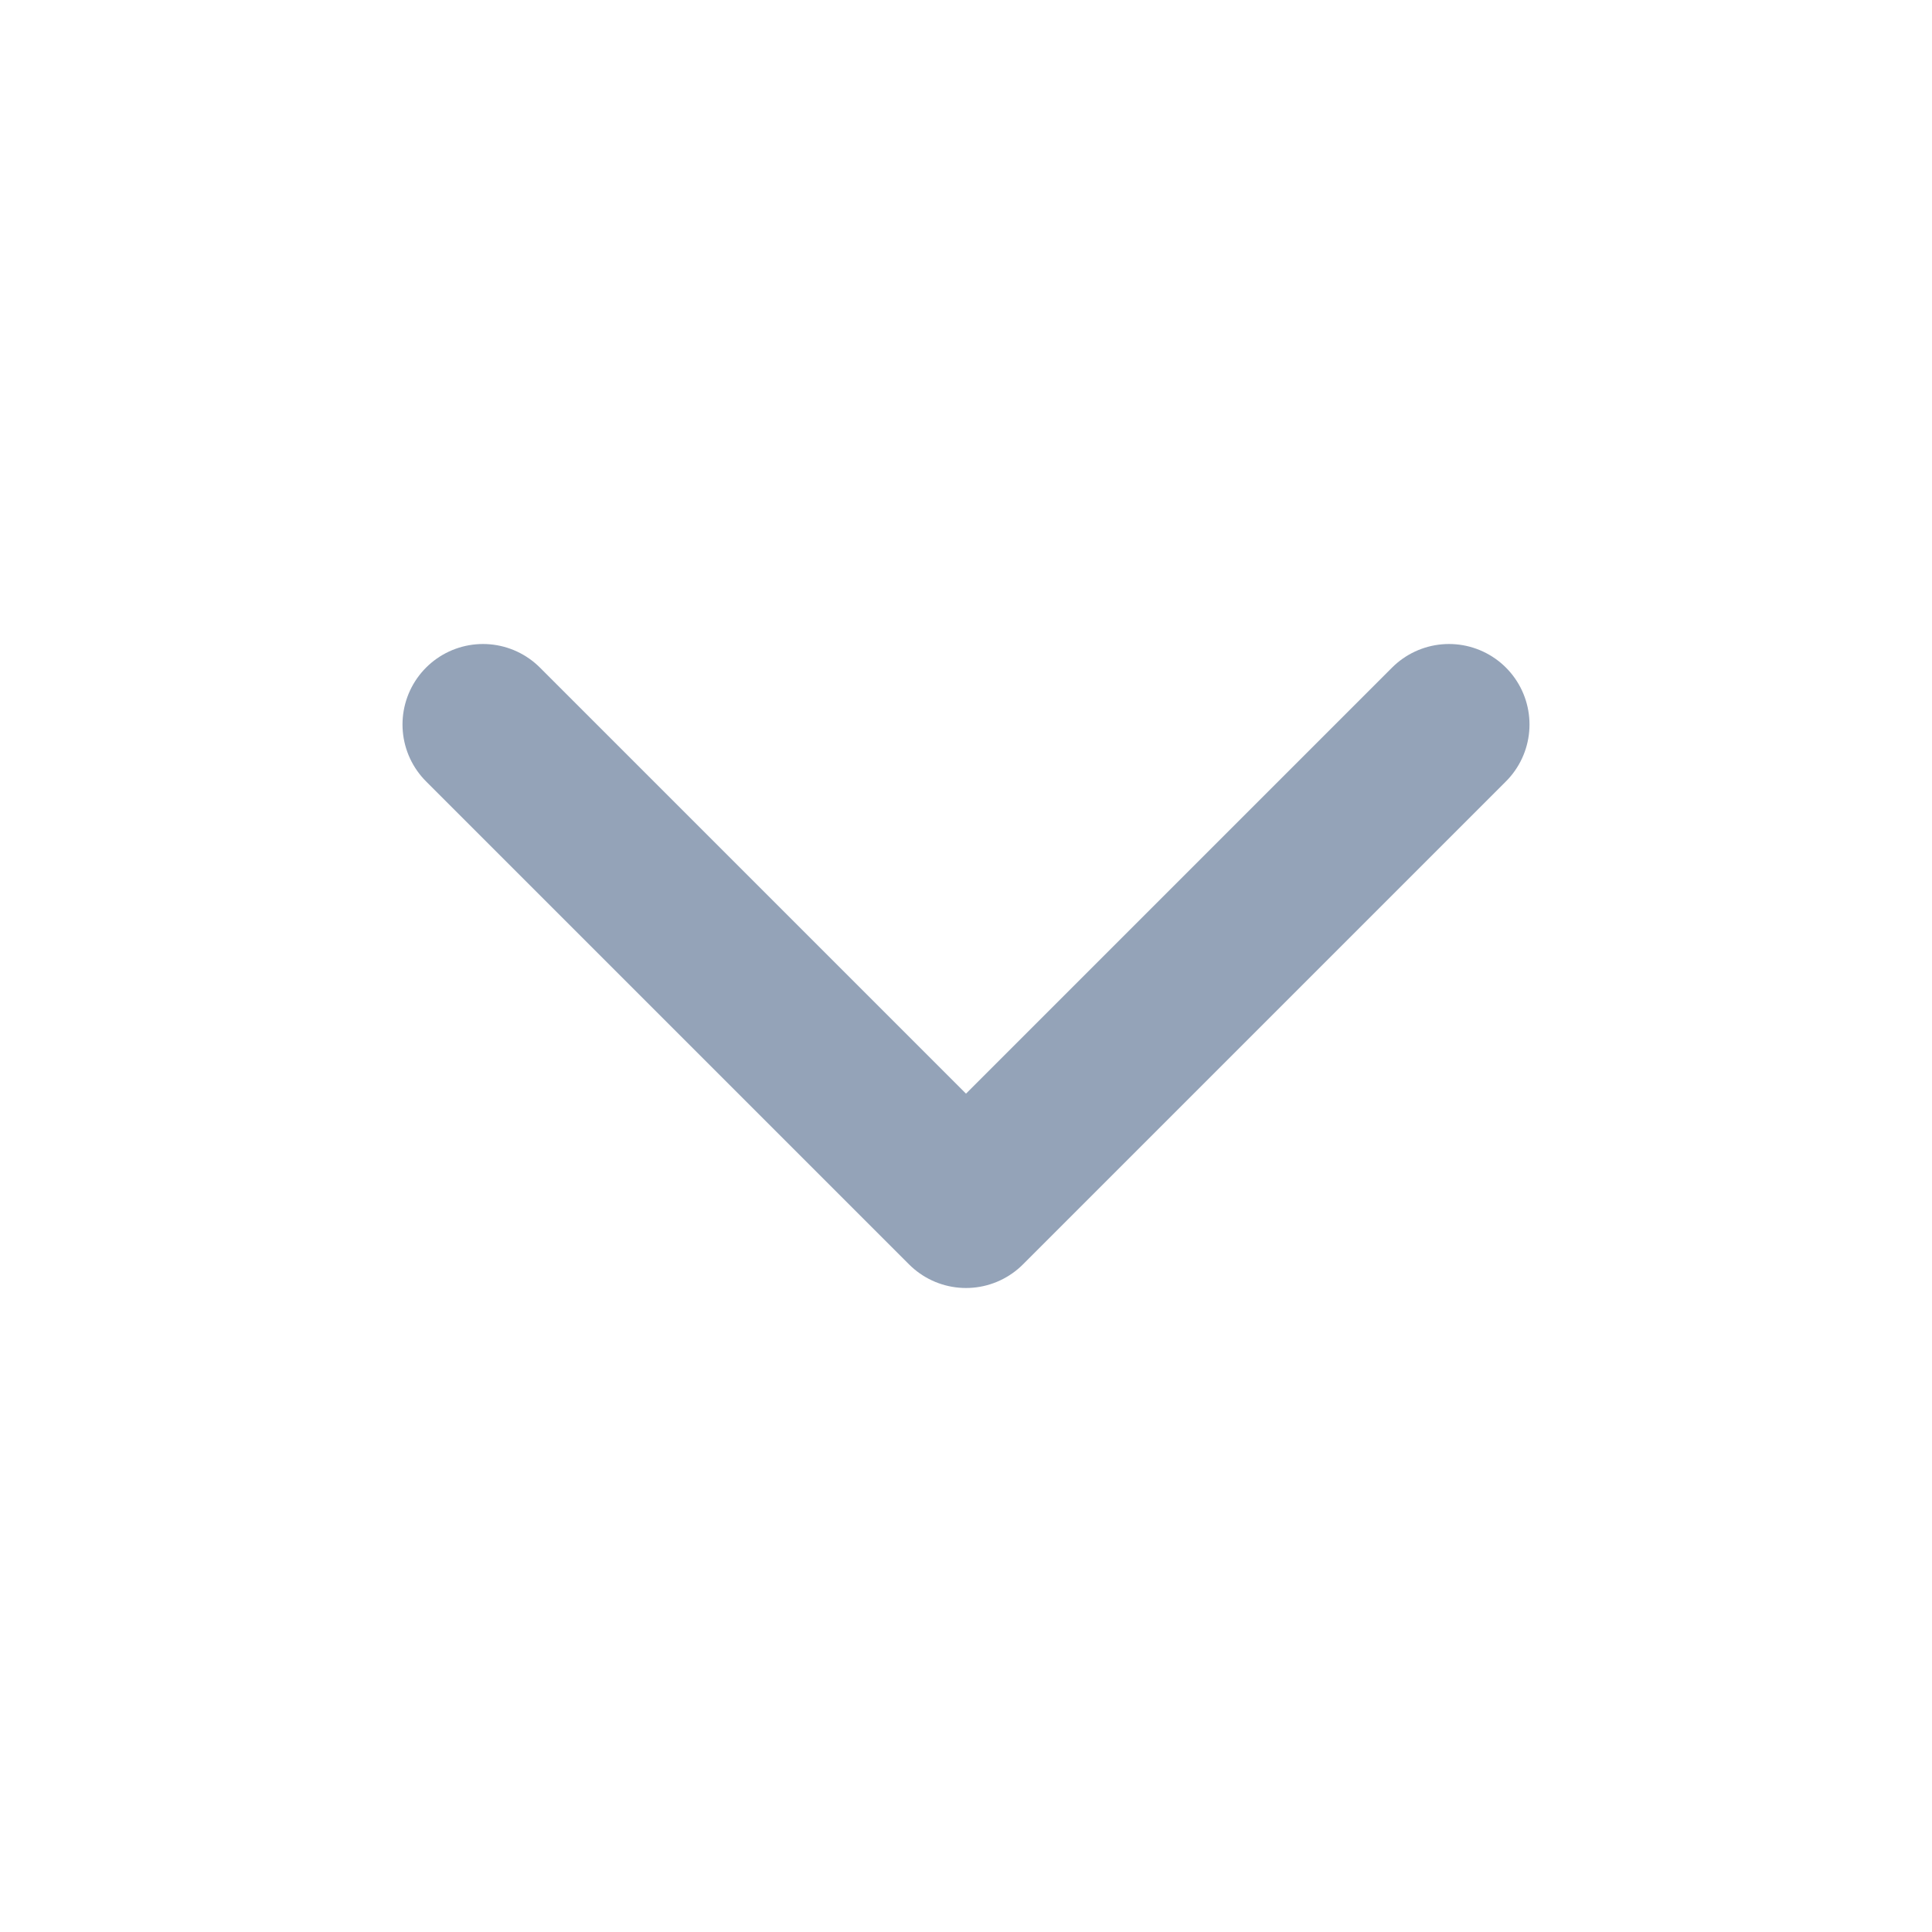
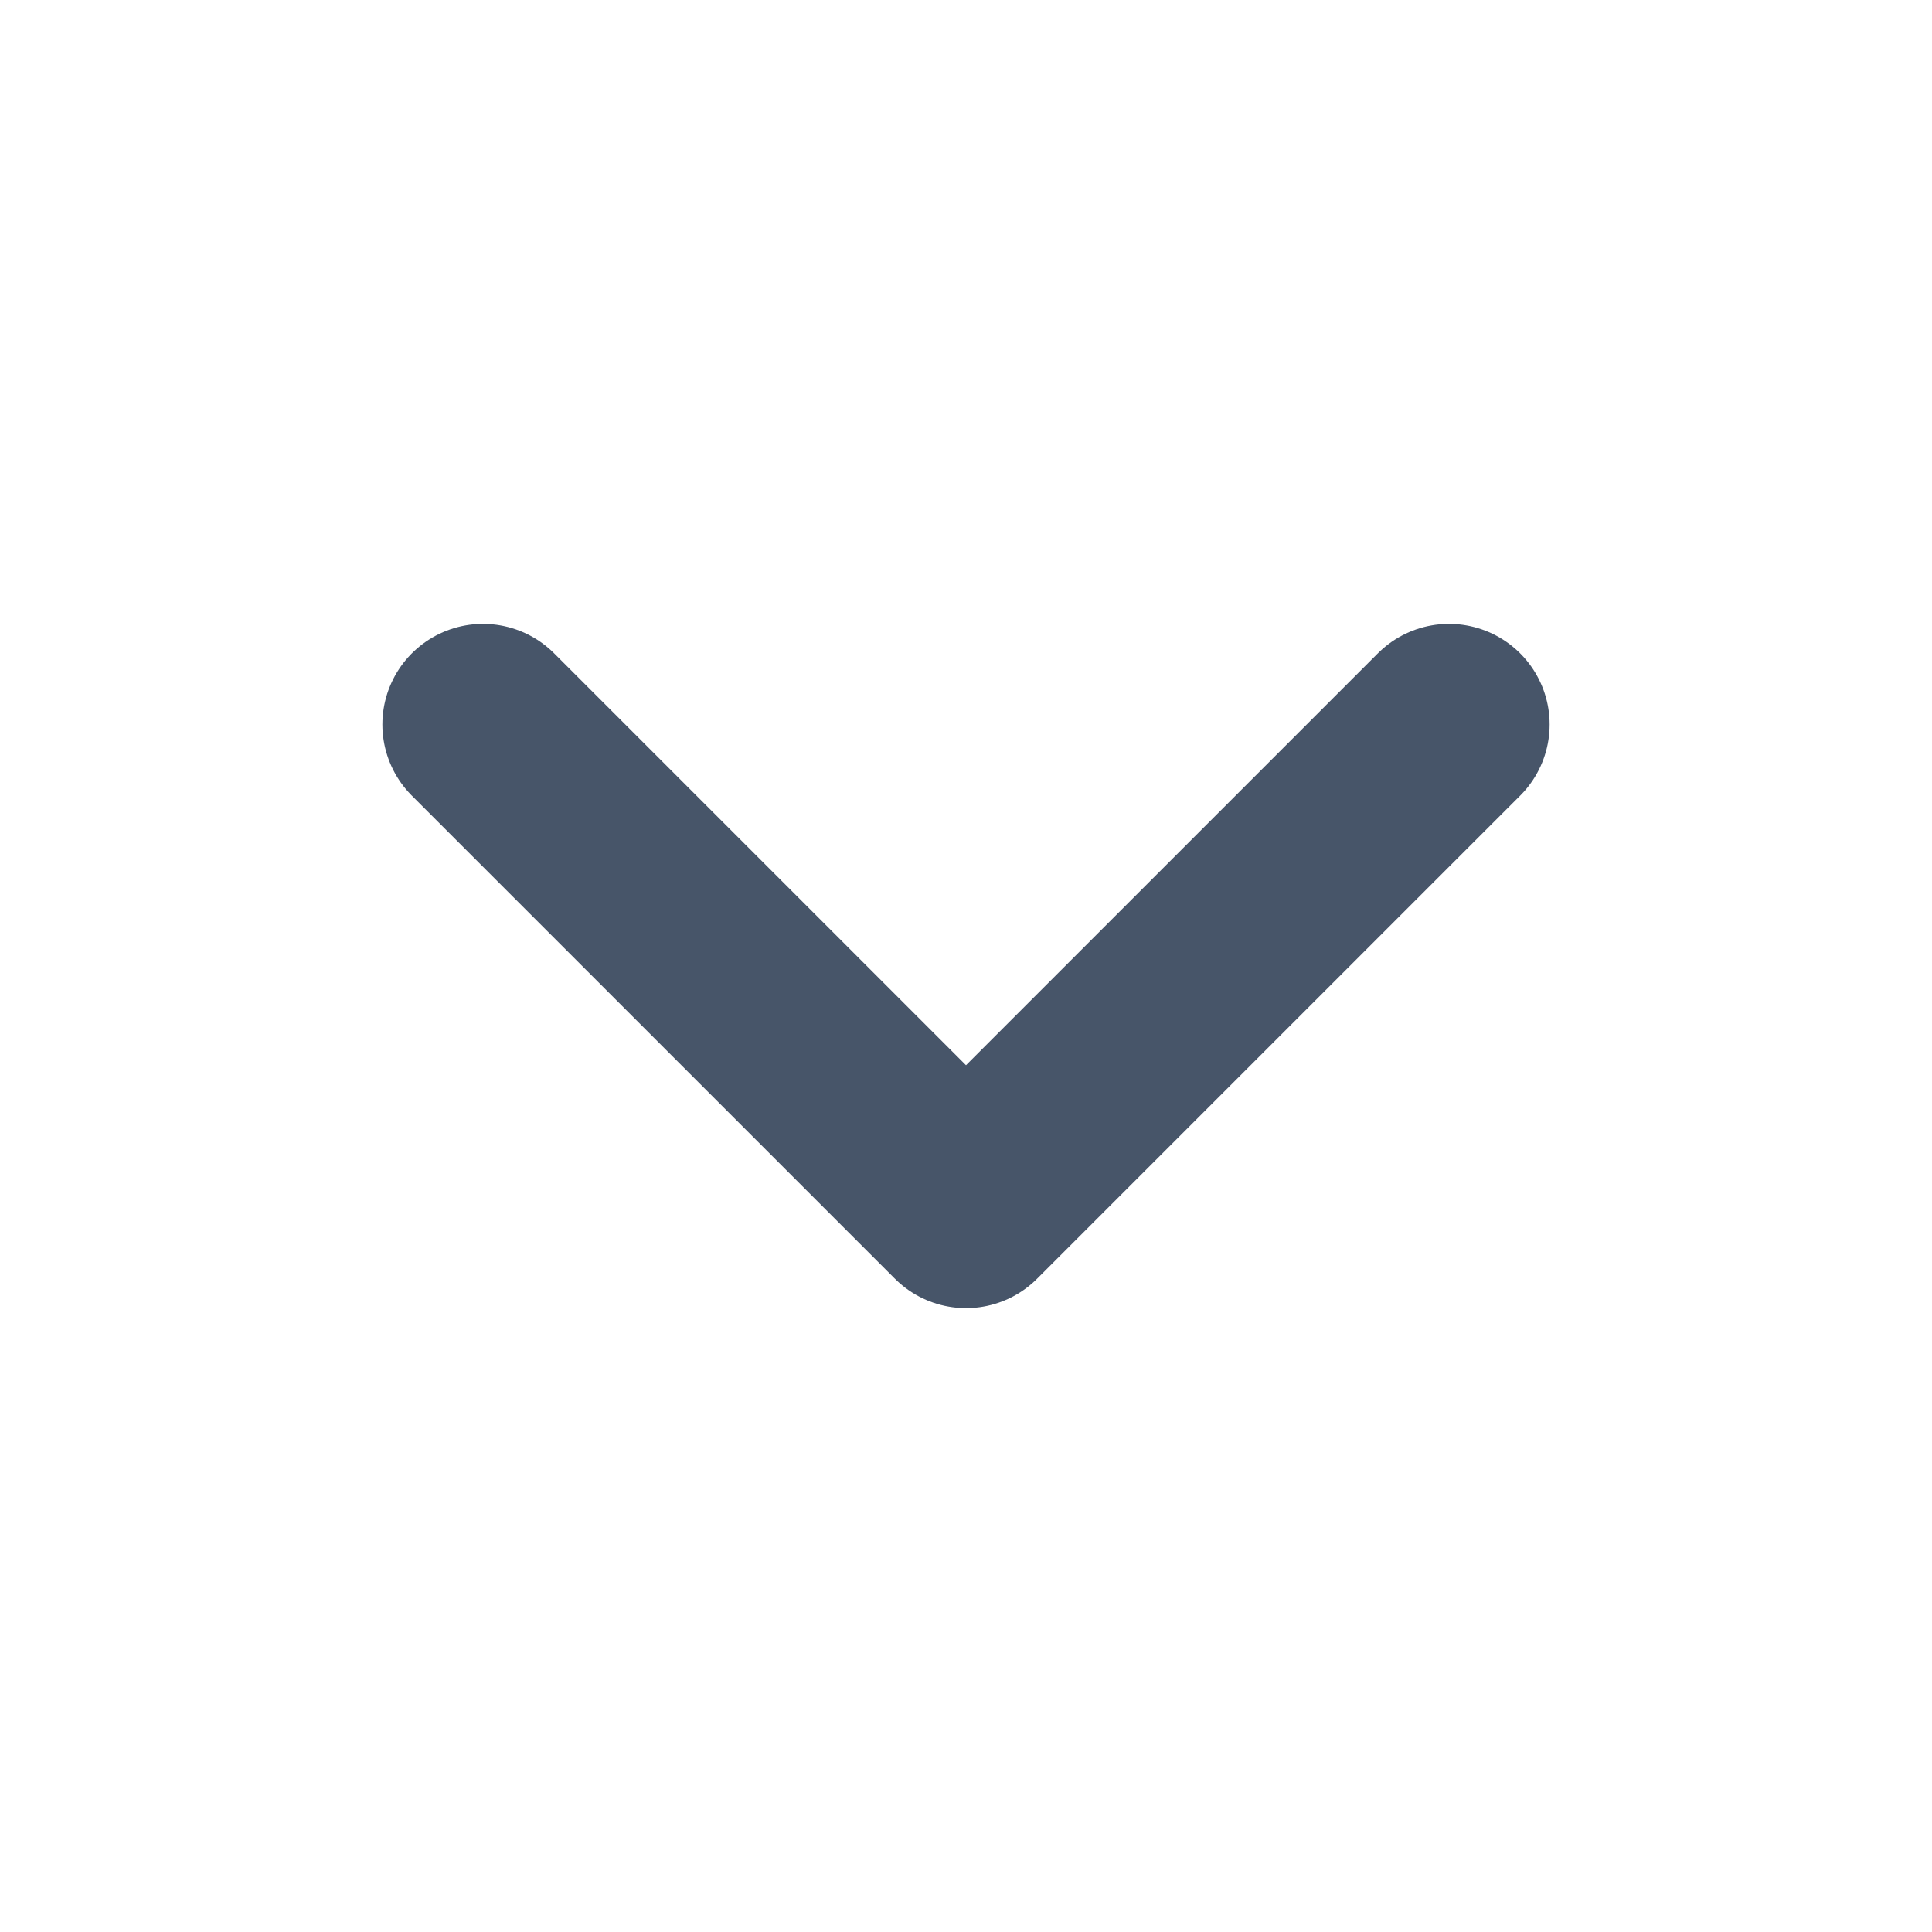
<svg xmlns="http://www.w3.org/2000/svg" width="24" height="24" viewBox="0 0 24 24" fill="none">
-   <path d="M6 9L12 15L18 9" stroke="#94a3b8" stroke-width="2" stroke-linecap="round" stroke-linejoin="round" />
+   <path d="M6 9L12 15L18 9" stroke="#475569" stroke-width="2.5" stroke-linecap="round" stroke-linejoin="round" />
</svg>
